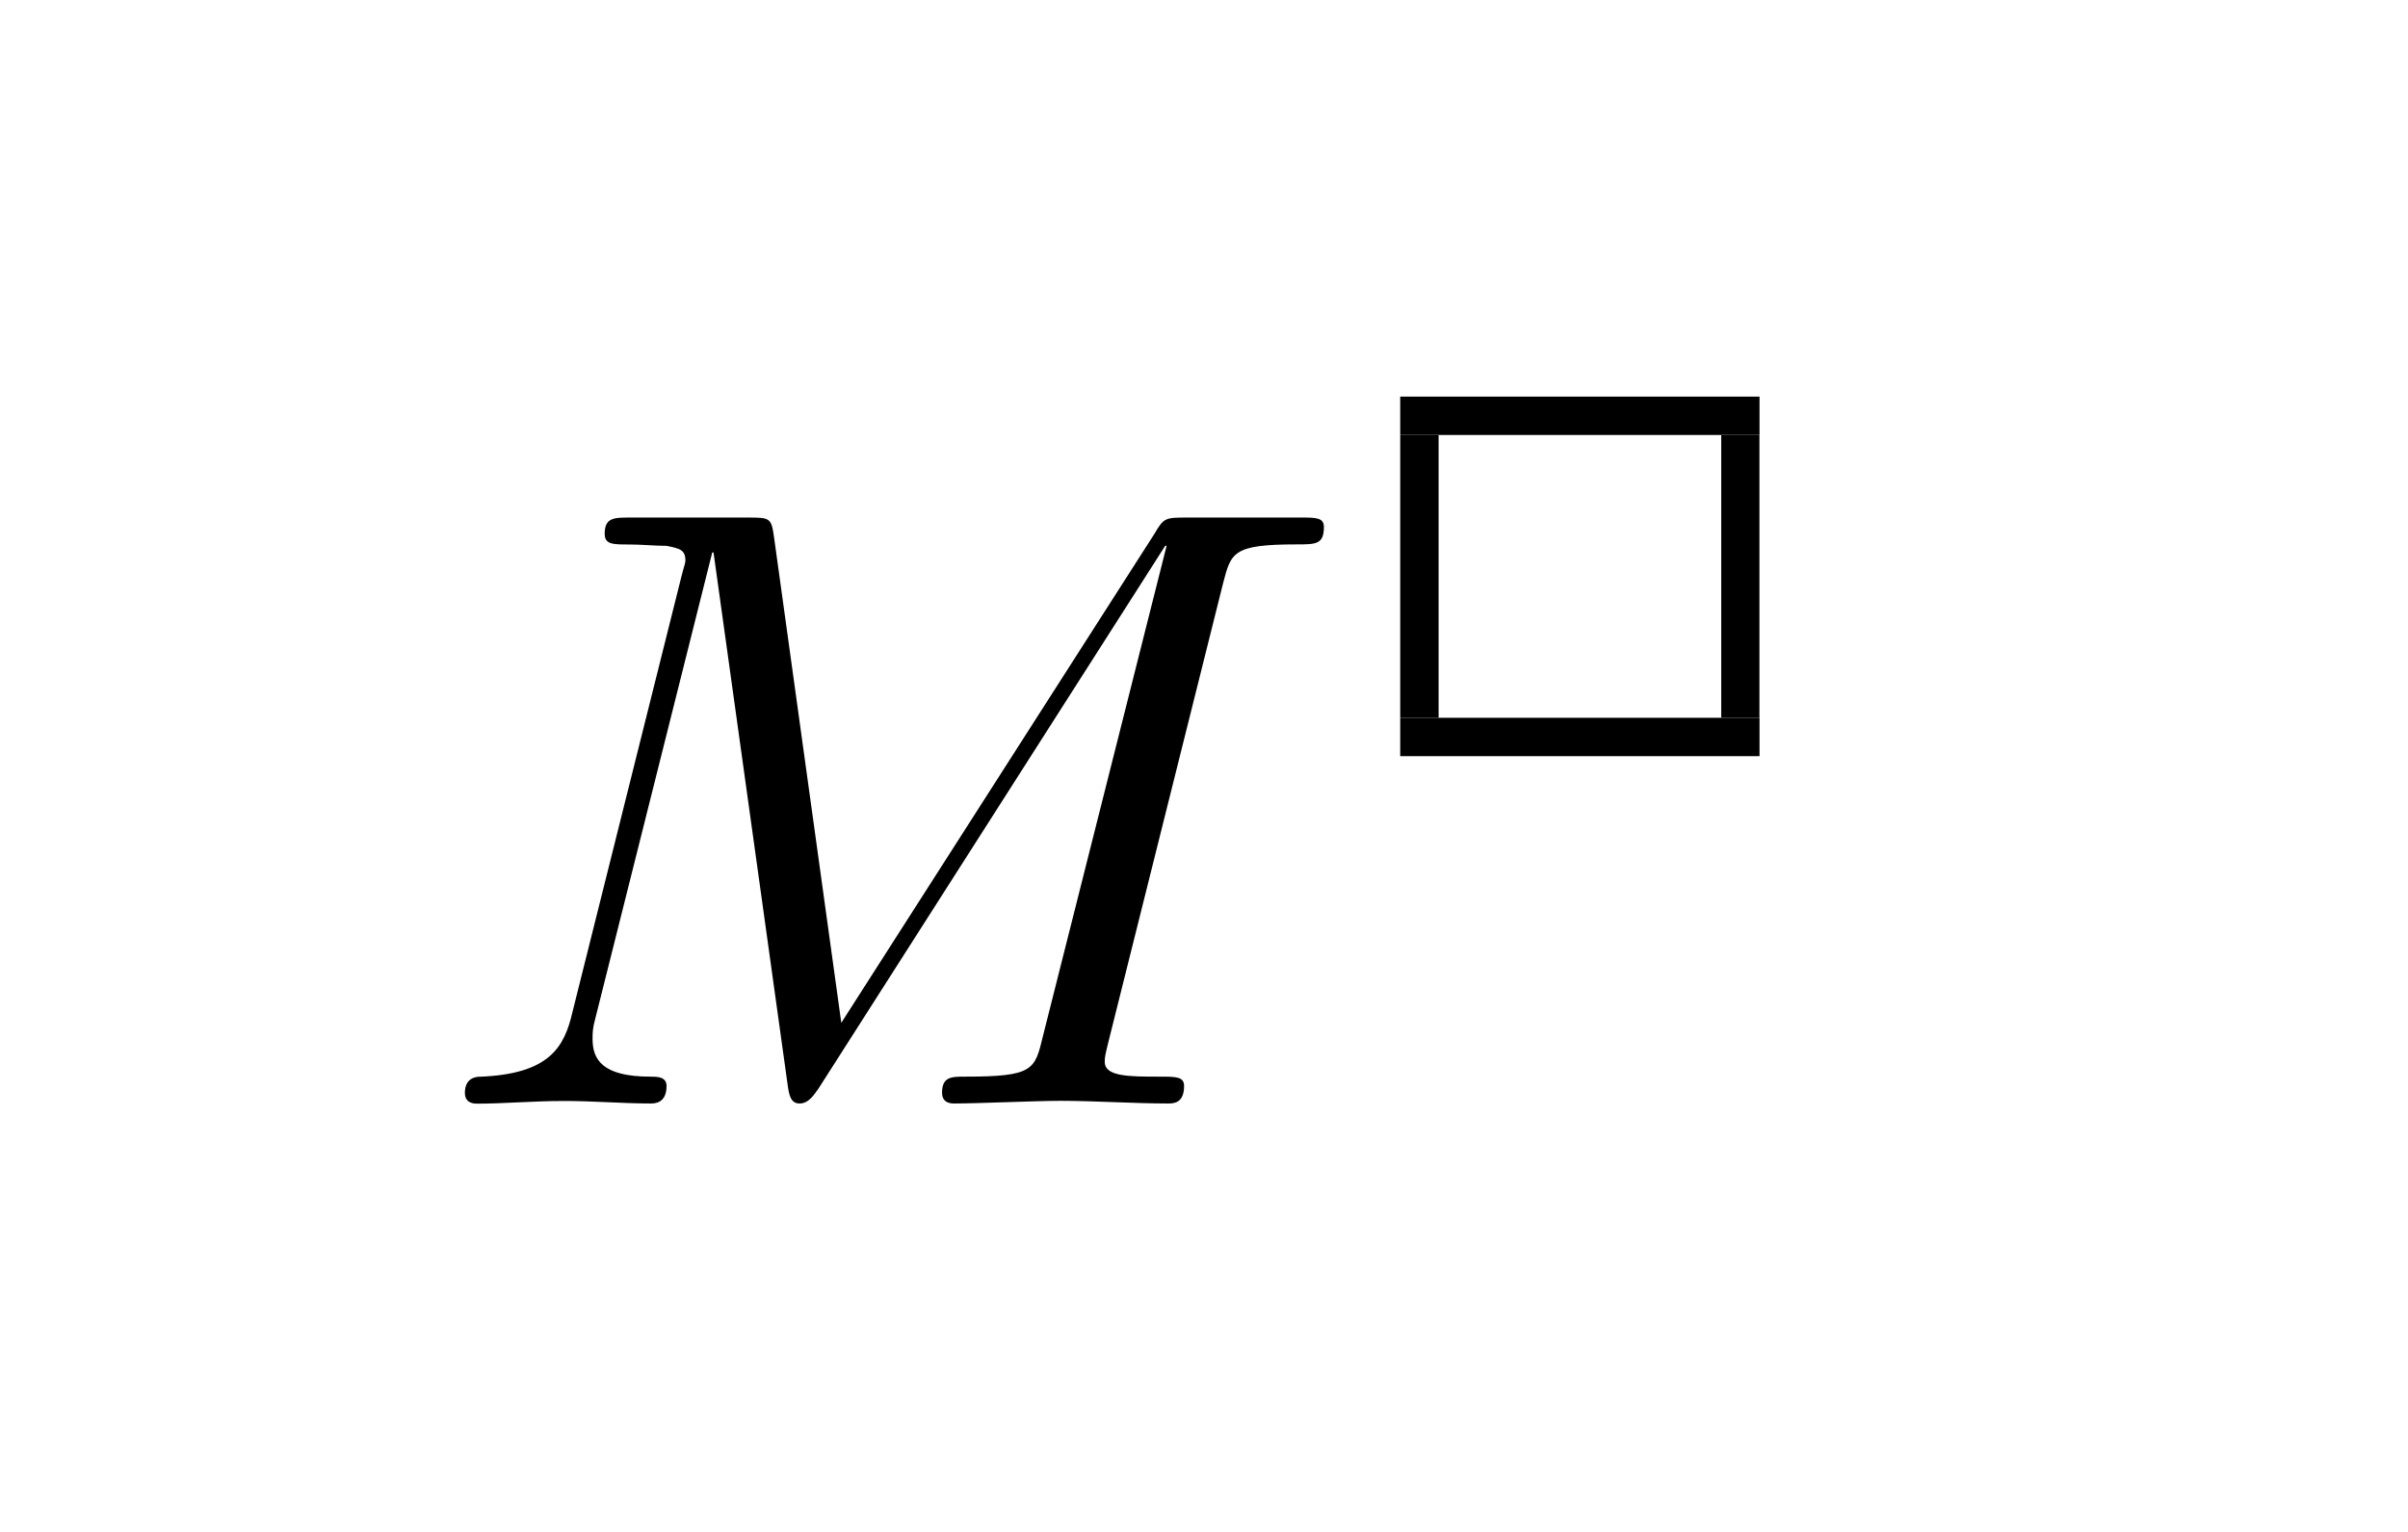
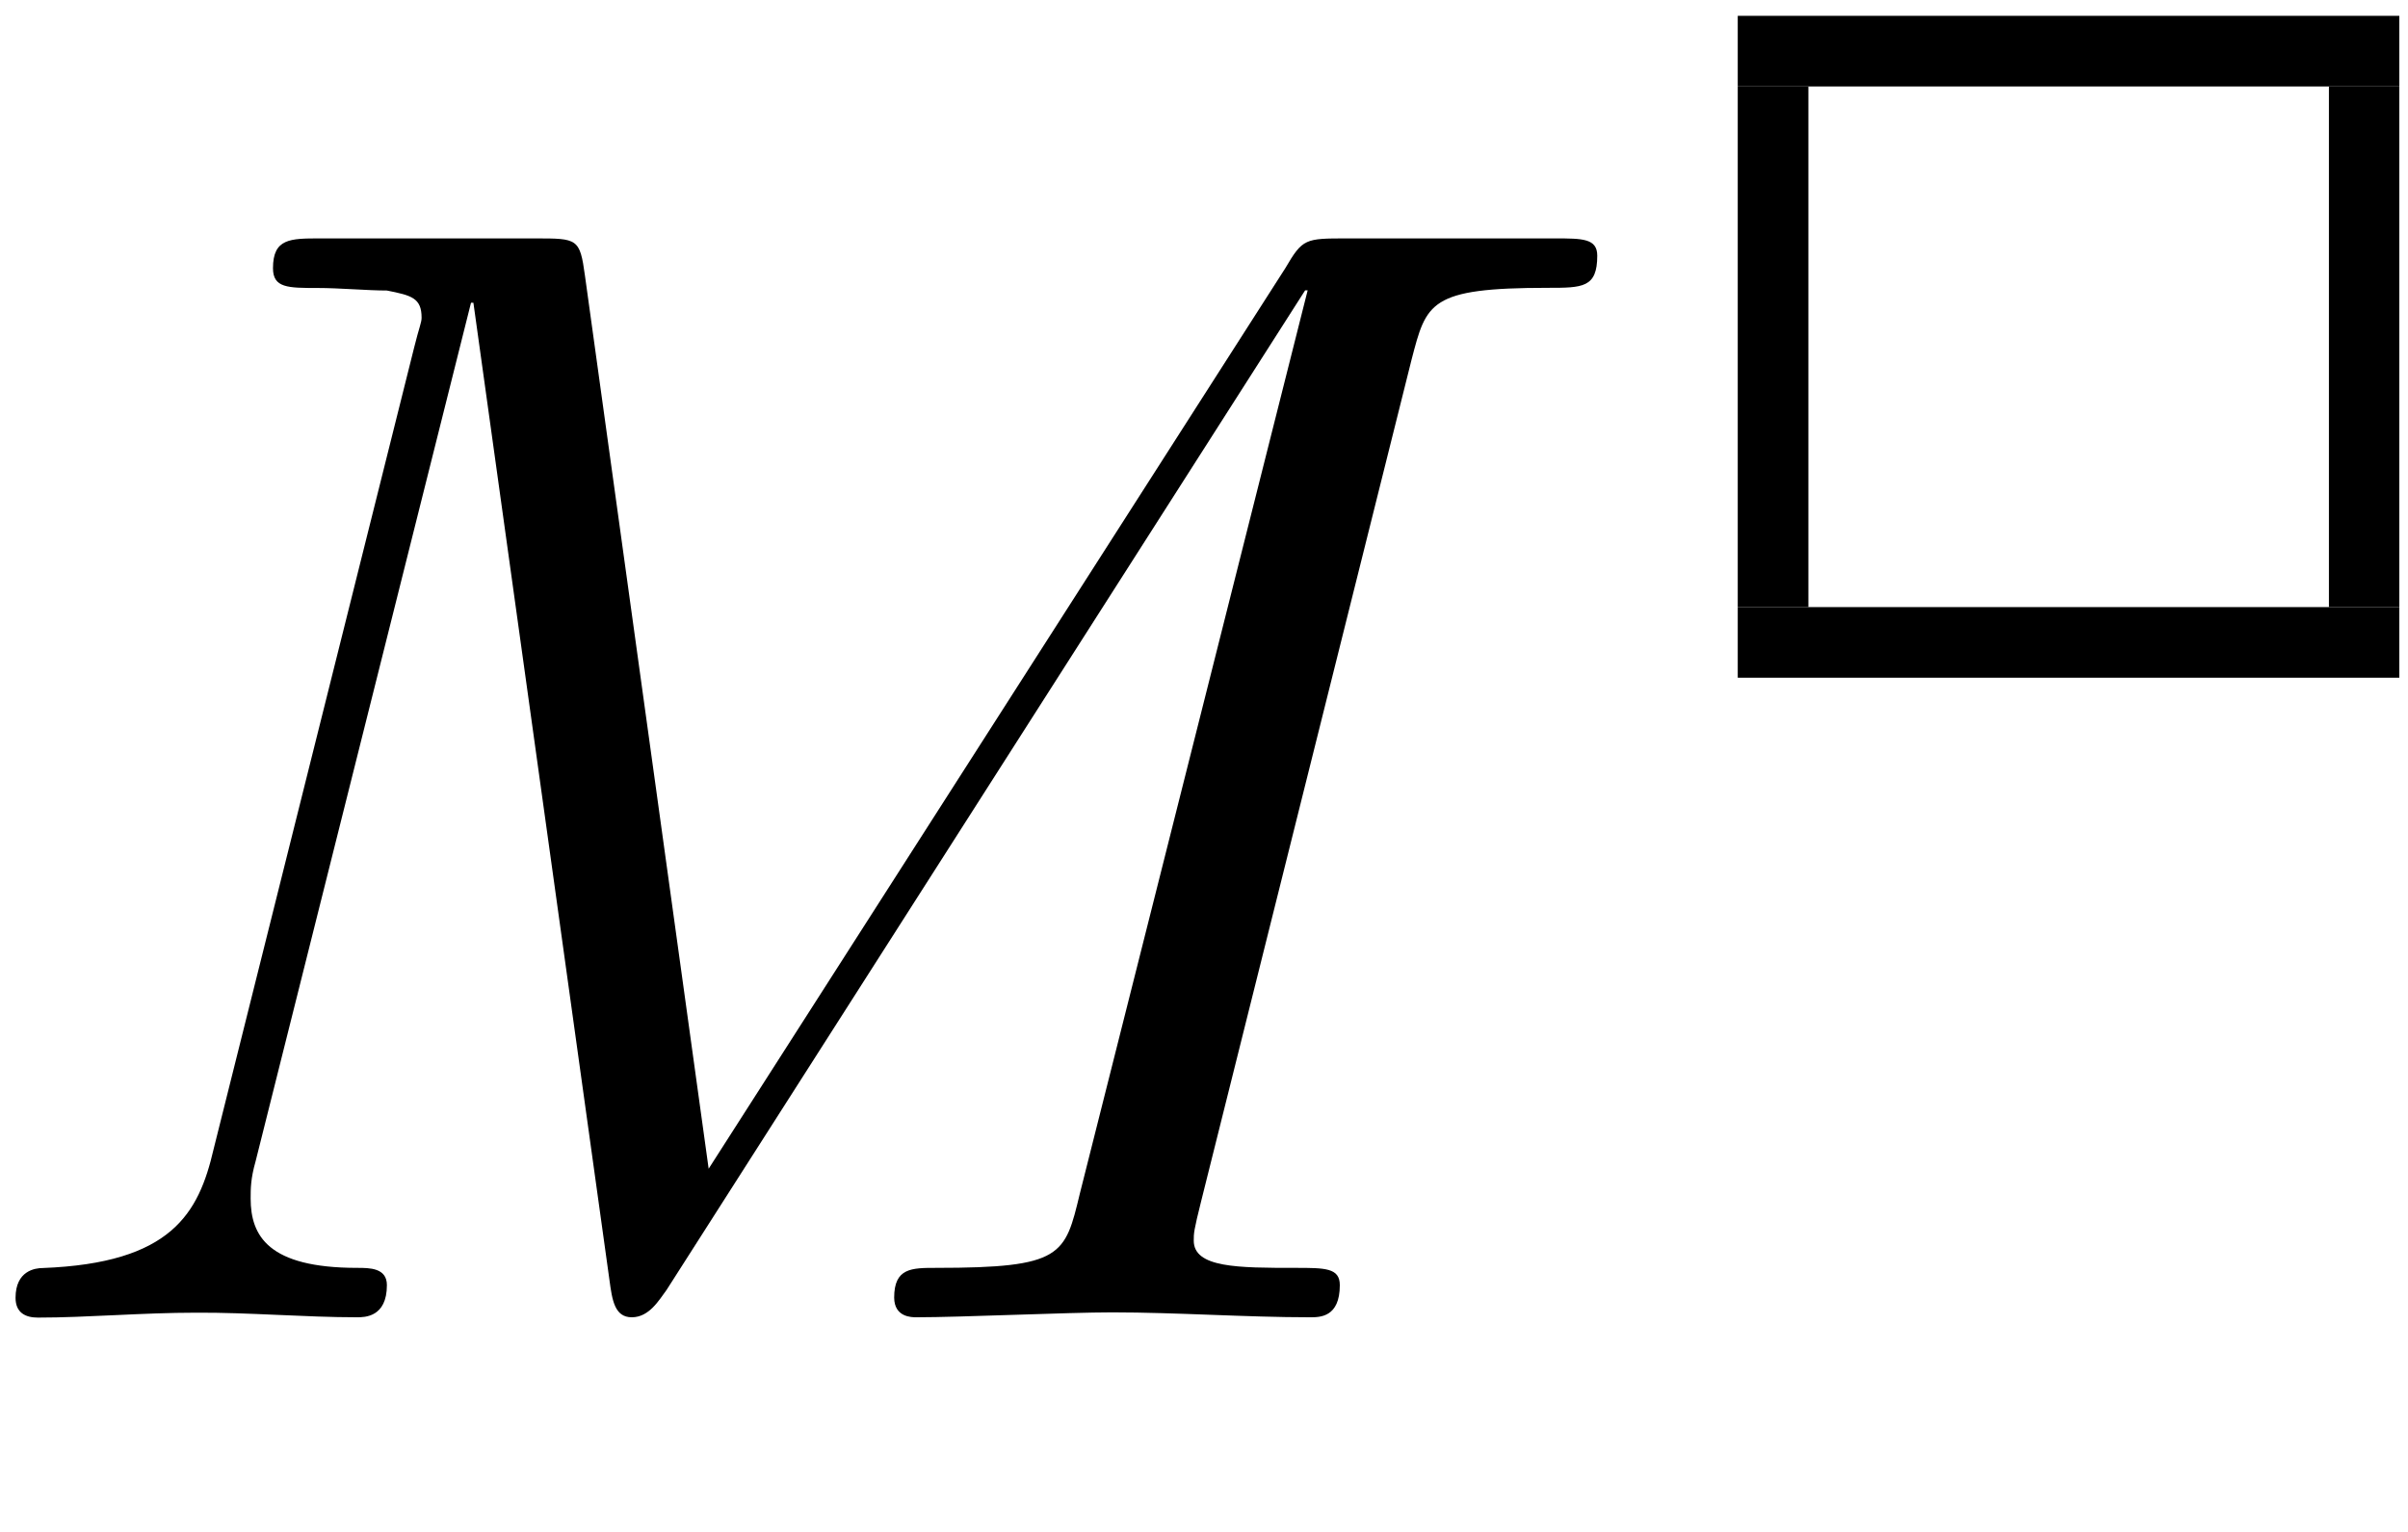
<svg xmlns="http://www.w3.org/2000/svg" width="27.987pt" height="17.81pt" viewBox="0 0 27.987 17.81" version="1.1" id="svg6">
  <defs id="defs2">
    <g id="g2">
      <symbol overflow="visible" id="glyph0-0">
        <path style="stroke:none;" d="" id="path1" />
      </symbol>
      <symbol overflow="visible" id="glyph0-1">
        <path style="stroke:none;" d="M 9.234 -6.047 C 9.328 -6.406 9.344 -6.5 10.094 -6.5 C 10.312 -6.5 10.406 -6.5 10.406 -6.703 C 10.406 -6.812 10.312 -6.812 10.141 -6.812 L 8.828 -6.812 C 8.562 -6.812 8.547 -6.812 8.438 -6.625 L 4.797 -0.938 L 4.016 -6.578 C 3.984 -6.812 3.969 -6.812 3.703 -6.812 L 2.344 -6.812 C 2.156 -6.812 2.047 -6.812 2.047 -6.625 C 2.047 -6.5 2.141 -6.5 2.328 -6.5 C 2.469 -6.5 2.641 -6.484 2.766 -6.484 C 2.922 -6.453 2.984 -6.438 2.984 -6.312 C 2.984 -6.281 2.969 -6.25 2.938 -6.125 L 1.672 -1.062 C 1.578 -0.656 1.406 -0.344 0.594 -0.312 C 0.547 -0.312 0.422 -0.297 0.422 -0.125 C 0.422 -0.031 0.484 0 0.562 0 C 0.875 0 1.219 -0.031 1.562 -0.031 C 1.891 -0.031 2.25 0 2.578 0 C 2.625 0 2.766 0 2.766 -0.203 C 2.766 -0.312 2.656 -0.312 2.578 -0.312 C 2.016 -0.312 1.906 -0.516 1.906 -0.75 C 1.906 -0.812 1.906 -0.875 1.938 -0.984 L 3.297 -6.406 L 3.312 -6.406 L 4.172 -0.234 C 4.188 -0.109 4.203 0 4.312 0 C 4.422 0 4.484 -0.109 4.531 -0.172 L 8.562 -6.484 L 8.578 -6.484 L 7.141 -0.781 C 7.047 -0.391 7.031 -0.312 6.234 -0.312 C 6.078 -0.312 5.969 -0.312 5.969 -0.125 C 5.969 0 6.078 0 6.109 0 C 6.391 0 7.062 -0.031 7.344 -0.031 C 7.75 -0.031 8.188 0 8.594 0 C 8.656 0 8.781 0 8.781 -0.203 C 8.781 -0.312 8.688 -0.312 8.5 -0.312 C 8.141 -0.312 7.859 -0.312 7.859 -0.484 C 7.859 -0.531 7.859 -0.547 7.906 -0.734 Z M 9.234 -6.047 " id="path2" />
      </symbol>
    </g>
  </defs>
-   <g style="fill:#000000;fill-opacity:1" id="g3">
+   <g style="fill:#000000;fill-opacity:1" id="g3" transform="matrix(1.841282,0,0,1.841282,-9.767718,-8.307236)">
    <g id="use2" transform="translate(4.981,12.829)">
      <path style="stroke:none" d="M 9.234,-6.047 C 9.328,-6.406 9.344,-6.5 10.094,-6.5 c 0.219,0 0.312,0 0.312,-0.203 0,-0.109 -0.094,-0.109 -0.266,-0.109 h -1.312 c -0.266,0 -0.281,0 -0.391,0.188 L 4.797,-0.938 4.016,-6.578 C 3.984,-6.812 3.969,-6.812 3.703,-6.812 H 2.344 c -0.188,0 -0.297,0 -0.297,0.188 0,0.125 0.094,0.125 0.281,0.125 0.141,0 0.312,0.016 0.438,0.016 0.156,0.031 0.219,0.047 0.219,0.172 0,0.031 -0.016,0.062 -0.047,0.188 l -1.266,5.062 c -0.094,0.406 -0.266,0.719 -1.078,0.75 -0.047,0 -0.172,0.016 -0.172,0.188 0,0.094 0.062,0.125 0.141,0.125 0.312,0 0.656,-0.031 1,-0.031 C 1.891,-0.031 2.25,0 2.578,0 c 0.047,0 0.188,0 0.188,-0.203 0,-0.109 -0.109,-0.109 -0.188,-0.109 -0.562,0 -0.672,-0.203 -0.672,-0.438 0,-0.062 0,-0.125 0.031,-0.234 L 3.297,-6.406 H 3.312 l 0.859,6.172 C 4.188,-0.109 4.203,0 4.312,0 4.422,0 4.484,-0.109 4.531,-0.172 l 4.031,-6.312 h 0.016 l -1.438,5.703 c -0.094,0.391 -0.109,0.469 -0.906,0.469 -0.156,0 -0.266,0 -0.266,0.188 C 5.969,0 6.078,0 6.109,0 6.391,0 7.062,-0.031 7.344,-0.031 7.75,-0.031 8.188,0 8.594,0 8.656,0 8.781,0 8.781,-0.203 8.781,-0.312 8.688,-0.312 8.5,-0.312 c -0.359,0 -0.641,0 -0.641,-0.172 0,-0.047 0,-0.062 0.047,-0.25 z m 0,0" id="path7" />
    </g>
  </g>
-   <path style="baseline-shift:baseline;display:inline;overflow:visible;opacity:1;vector-effect:none;stroke-width:1.346;stroke-miterlimit:10;enable-background:accumulate;stop-color:#000000;stop-opacity:1" d="m 16.274,4.611 v 0.446 h 4.176 v -0.446 z" id="path3" />
-   <path style="baseline-shift:baseline;display:inline;overflow:visible;opacity:1;vector-effect:none;stroke-width:1.271;stroke-miterlimit:10;enable-background:accumulate;stop-color:#000000;stop-opacity:1" d="m 16.274,5.058 v 3.287 h 0.446 v -3.287 z" id="path4" />
-   <path style="baseline-shift:baseline;display:inline;overflow:visible;opacity:1;vector-effect:none;stroke-width:1.273;stroke-miterlimit:10;enable-background:accumulate;stop-color:#000000;stop-opacity:1" d="m 20.005,5.058 v 3.287 h 0.444 v -3.287 z" id="path5" />
-   <path style="baseline-shift:baseline;display:inline;overflow:visible;opacity:1;vector-effect:none;stroke-width:1.346;stroke-miterlimit:10;enable-background:accumulate;stop-color:#000000;stop-opacity:1" d="m 16.274,8.345 v 0.446 h 4.176 v -0.446 z" id="path6" />
+   <path style="baseline-shift:baseline;display:inline;overflow:visible;opacity:1;vector-effect:none;stroke-width:2.479;stroke-miterlimit:10;enable-background:accumulate;stop-color:#000000;stop-opacity:1" d="M 20.197,0.184 V 1.005 h 7.689 V 0.184 Z" id="path3" />
+   <path style="baseline-shift:baseline;display:inline;overflow:visible;opacity:1;vector-effect:none;stroke-width:2.34;stroke-miterlimit:10;enable-background:accumulate;stop-color:#000000;stop-opacity:1" d="m 20.197,1.006 v 6.052 h 0.821 V 1.006 Z" id="path4" />
+   <path style="baseline-shift:baseline;display:inline;overflow:visible;opacity:1;vector-effect:none;stroke-width:2.344;stroke-miterlimit:10;enable-background:accumulate;stop-color:#000000;stop-opacity:1" d="m 27.068,1.006 v 6.052 h 0.818 V 1.006 Z" id="path5" />
+   <path style="baseline-shift:baseline;display:inline;overflow:visible;opacity:1;vector-effect:none;stroke-width:2.479;stroke-miterlimit:10;enable-background:accumulate;stop-color:#000000;stop-opacity:1" d="m 20.197,7.058 v 0.821 h 7.689 v -0.821 z" id="path6" />
</svg>
